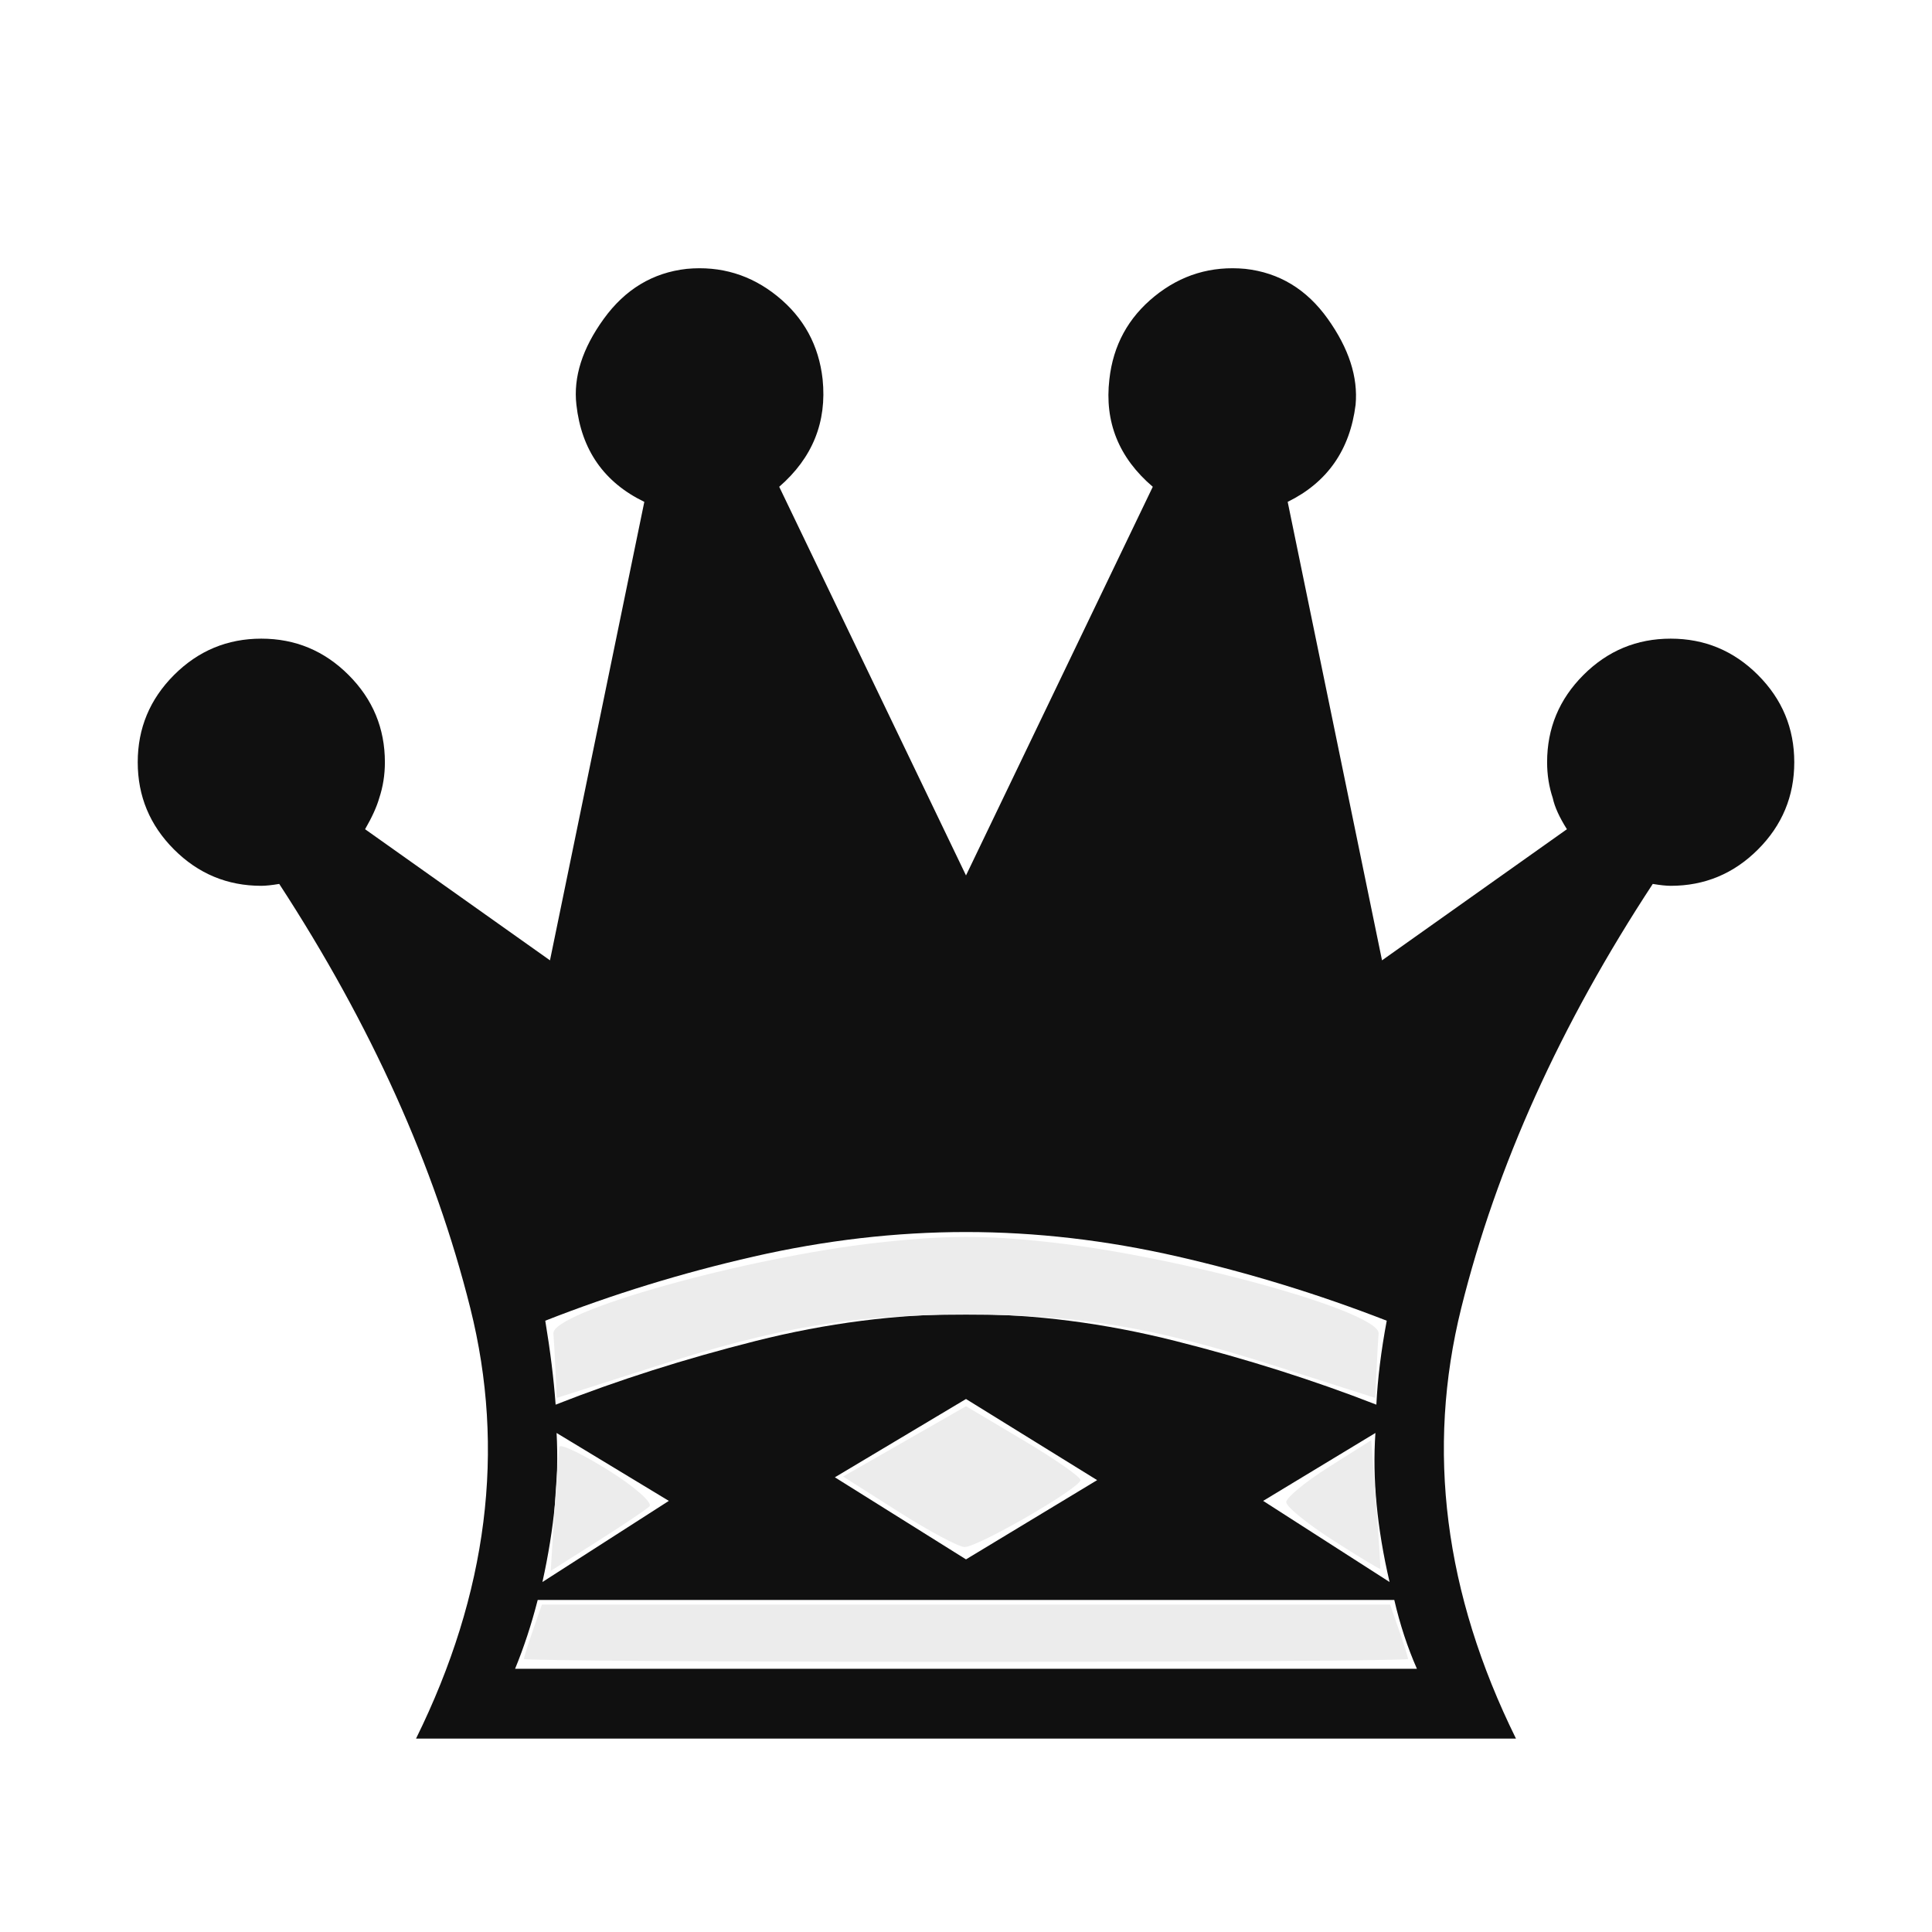
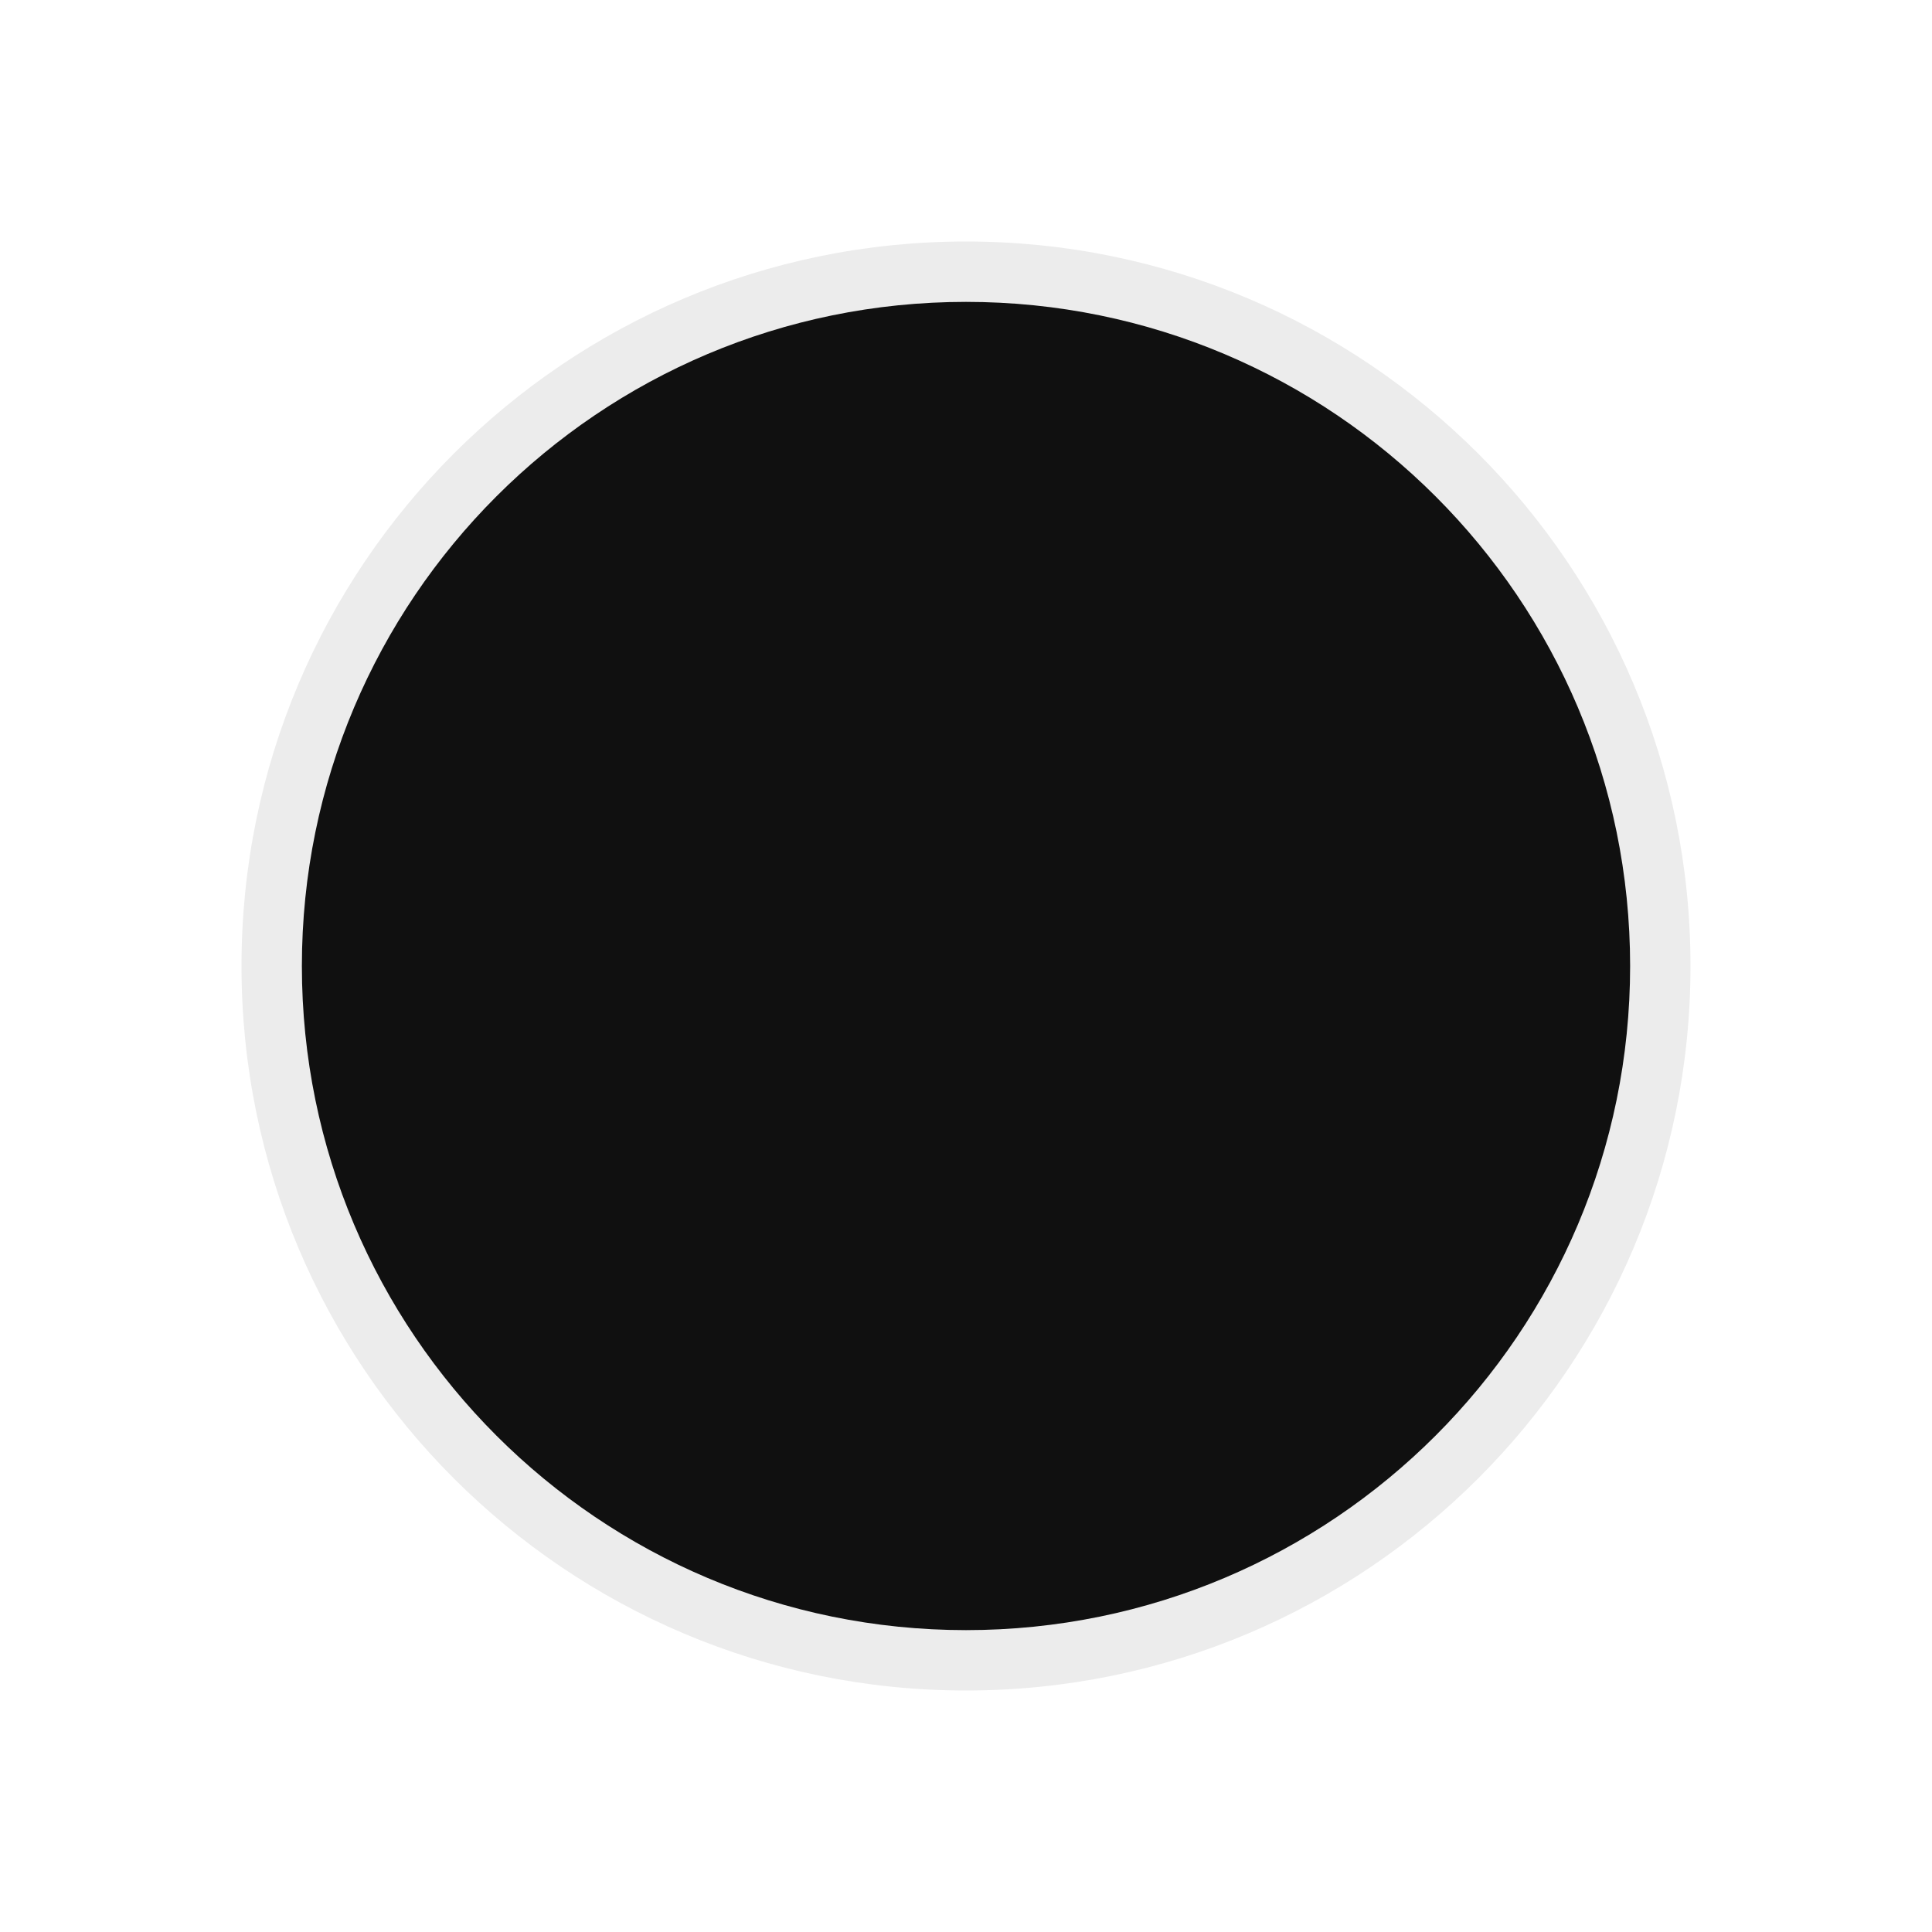
<svg xmlns="http://www.w3.org/2000/svg" viewBox="0 0 2048 2048" id="svg2" version="1.1" width="100%" height="100%">
  <defs id="defs10" />
  <g transform="matrix(1 0 0 -1 0 2048)" id="g4">
-     <path fill="#101010" d="M590 529q4 -72 -15 -158l134 86zM1024 205h-583q114 231 57.5 456.5t-202.5 449.5q-12 -2 -19 -2q-54 0 -92.5 38.5t-38.5 92.5t38.5 92.5t92.5 38.5t92.5 -38.5t38.5 -92.5q0 -20 -6 -38q-4 -14 -15 -33l196 -139l100 486q-64 31 -72 103q-5 44 29 91t88 53q54 5 96 -29 t48 -88q7 -68 -46 -114l198 -412l198 412q-54 46 -46 114q6 54 48 88t96 29q54 -6 87.5 -53t29.5 -91q-9 -72 -72 -103l100 -486l196 139q-12 19 -15 33q-6 18 -6 38q0 54 38.5 92.5t92.5 38.5t92.5 -38.5t38.5 -92.5t-38.5 -92.5t-92.5 -38.5q-7 0 -19 2 q-147 -224 -203 -449.5t58 -456.5h-583zM1024 655q109 0 222 -28.5t213 -67.5q2 41 11 89q-108 42 -221.5 68t-224.5 26t-225 -26t-221 -68q8 -48 11 -89q99 39 212 67.5t223 28.5zM1024 279h478q-15 34 -24 73h-454h-454q-10 -39 -24 -73h478zM1458 529l-119 -72l134 -86 q-20 86 -15 158zM885 482l139 -87l139 84l-139 86z" id="path6" />
+     <circle style="fill:#ececec;fill-opacity:1;stroke:#101010;stroke-width:0;stroke-linecap:round;stroke-linejoin:miter;stroke-miterlimit:3.8;stroke-opacity:1;stroke-dasharray:none;stroke-dashoffset:0" cx="1024" cy="1024" r="768" />
+     <circle style="fill:#101010;fill-opacity:1;stroke:#101010;stroke-width:0;stroke-linecap:round;stroke-linejoin:miter;stroke-miterlimit:3.8;stroke-opacity:1;stroke-dasharray:none;stroke-dashoffset:0" cx="1024" cy="1024" r="704" />
  </g>
-   <path style="fill:#ececec;fill-opacity:1;stroke:#101010;stroke-width:0;stroke-linecap:round;stroke-linejoin:miter;stroke-miterlimit:3.8;stroke-opacity:1;stroke-dasharray:none;stroke-dashoffset:0" d="m 555.39,1758.583 c 0,-1.674 4.287,-15.342 9.527,-30.373 l 9.527,-27.329 449.556,0 449.556,0 9.527,27.329 c 5.24,15.031 9.527,28.699 9.527,30.373 0,1.674 -210.875,3.044 -468.61,3.044 -257.736,0 -468.61,-1.37 -468.61,-3.044 z" id="path2989" />
-   <path style="fill:#ececec;fill-opacity:1;stroke:#101010;stroke-width:0;stroke-linecap:round;stroke-linejoin:miter;stroke-miterlimit:3.8;stroke-opacity:1;stroke-dasharray:none;stroke-dashoffset:0" d="m 952.363,1602.432 -58.62,-37.252 65.137,-37.269 65.137,-37.269 60.737,36.083 c 33.406,19.846 60.663,38.838 60.571,42.204 -0.231,8.51 -108.886,71.257 -122.911,70.98 -6.287,-0.124 -37.81,-16.989 -70.052,-37.478 l 0,0 z" id="path2991" />
-   <path style="fill:#ececec;fill-opacity:1;stroke:#101010;stroke-width:0;stroke-linecap:round;stroke-linejoin:miter;stroke-miterlimit:3.8;stroke-opacity:1;stroke-dasharray:none;stroke-dashoffset:0" d="m 1412.923,1632.668 c -27.123,-17.371 -49.385,-35.488 -49.472,-40.261 -0.086,-4.773 20.152,-21.507 44.975,-37.186 l 45.133,-28.508 5.202,67.559 c 2.861,37.157 4.814,68.104 4.339,68.769 -0.475,0.665 -23.055,-13.002 -50.178,-30.373 z" id="path2993" />
-   <path style="fill:#ececec;fill-opacity:1;stroke:#101010;stroke-width:0;stroke-linecap:round;stroke-linejoin:miter;stroke-miterlimit:3.8;stroke-opacity:1;stroke-dasharray:none;stroke-dashoffset:0" d="m 588.8,1452.531 c -0.716,-16.14 -1.692,-33.641 -2.169,-38.893 -2.095,-23.053 203.921,-80.786 343.774,-96.337 72.024,-8.009 114.687,-8.085 184.077,-0.331 140.573,15.709 348.969,73.783 346.889,96.669 -0.477,5.252 -1.454,22.753 -2.17,38.893 l -1.302,29.345 -101.966,-32.592 c -133.917,-42.805 -210.806,-55.709 -331.932,-55.709 -121.126,0 -198.015,12.905 -331.932,55.709 L 590.102,1481.876 588.8,1452.531 z" id="path2995" />
-   <path style="fill:#ececec;fill-opacity:1;stroke:#101010;stroke-width:0;stroke-linecap:round;stroke-linejoin:miter;stroke-miterlimit:3.8;stroke-opacity:1;stroke-dasharray:none;stroke-dashoffset:0" d="m 587.651,1602.757 c 2.111,-34.33 4.524,-65.41 5.361,-69.067 0.837,-3.657 24.251,7.568 52.03,24.944 27.779,17.376 47.284,34.594 43.343,38.261 -3.941,3.668 -29.082,20.531 -55.869,37.474 l -48.704,30.806 3.838,-62.418 z" id="path2997" />
</svg>
